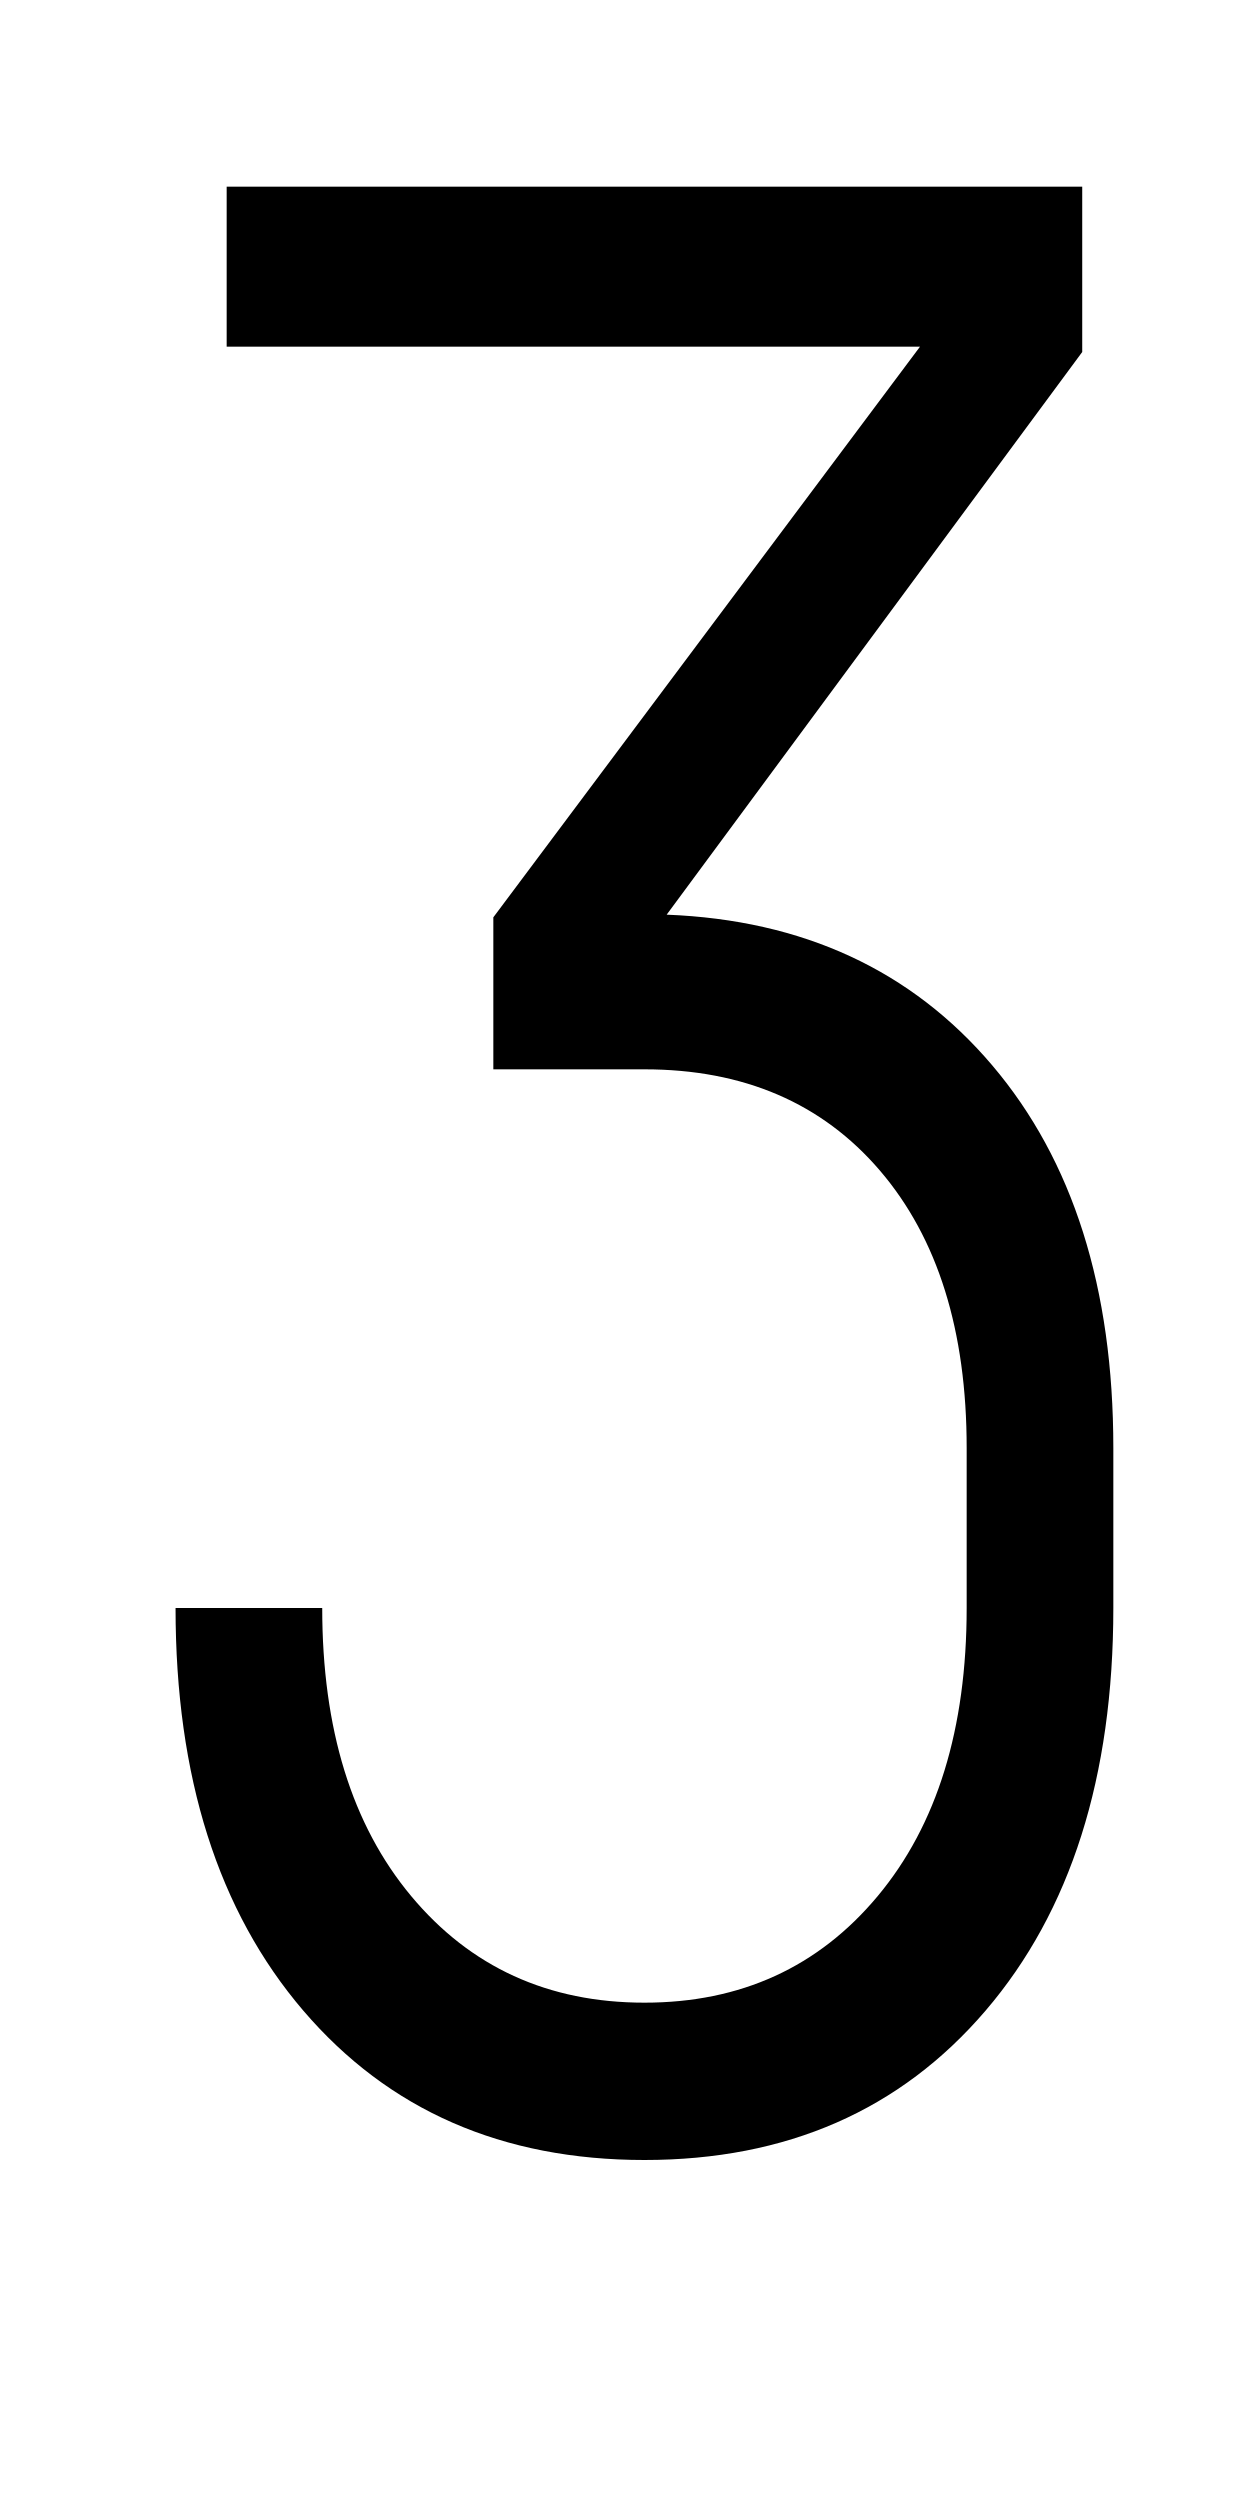
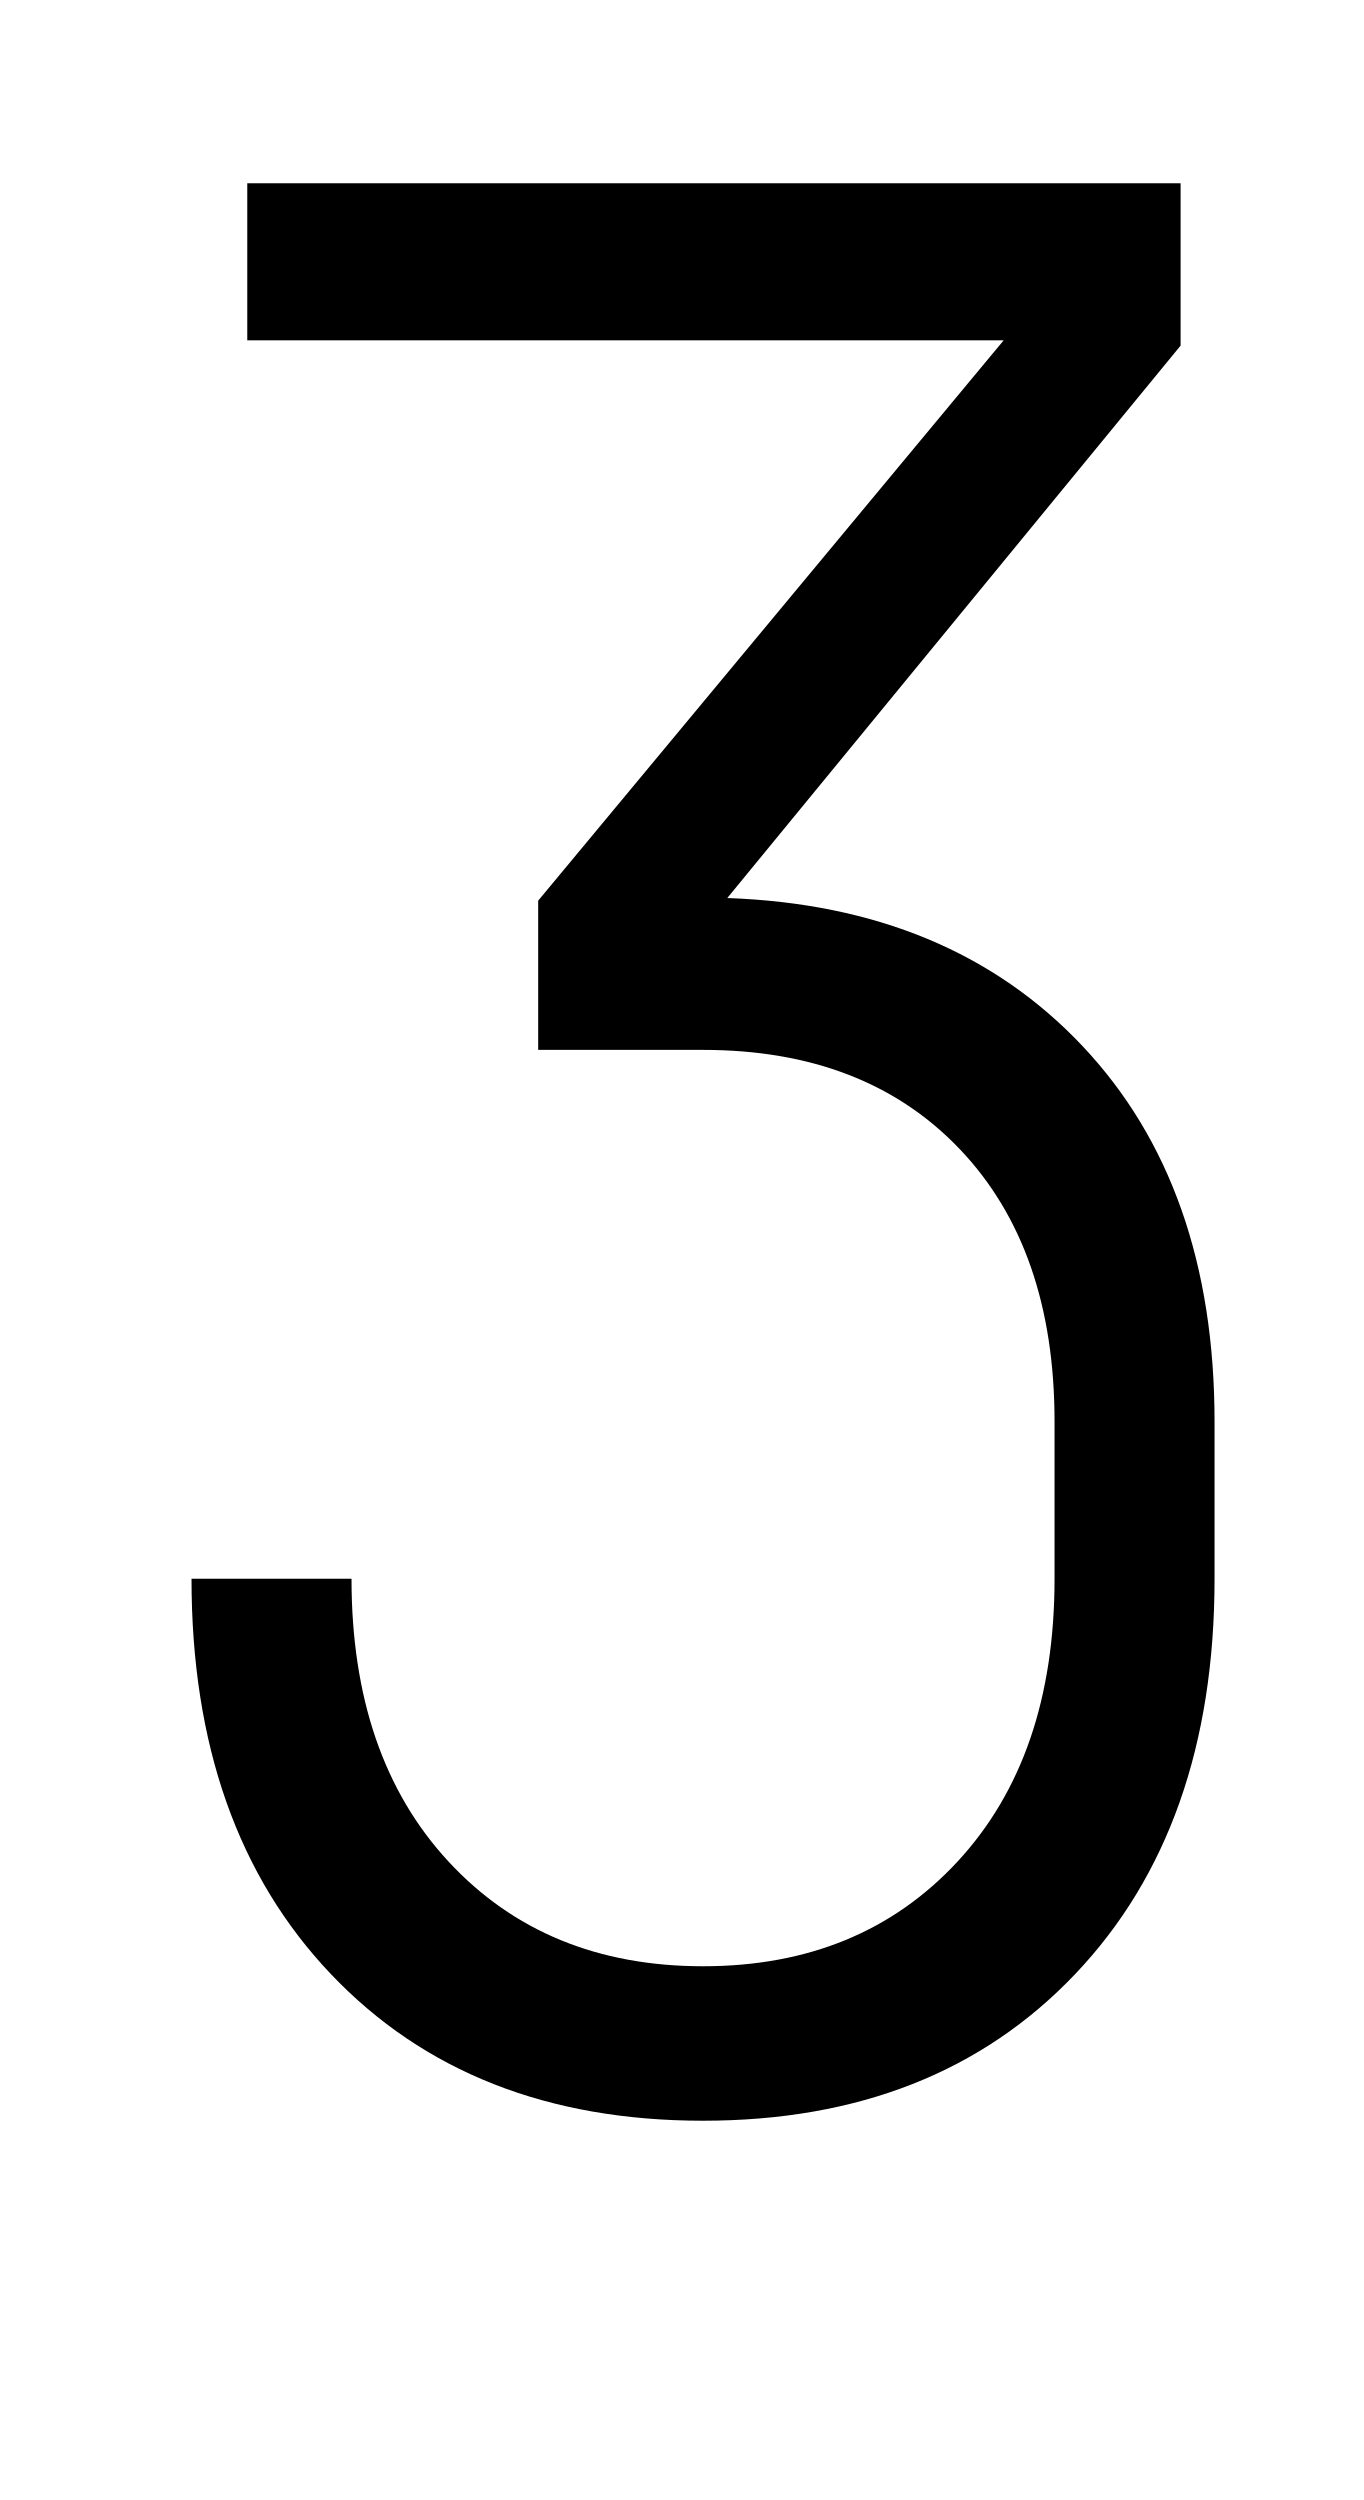
- <svg xmlns="http://www.w3.org/2000/svg" version="1.1" width="18" height="36" viewBox="0 0 18 36">
-   <g transform="translate(0,0), scale(1,1.2)">
+ <svg xmlns="http://www.w3.org/2000/svg" version="1.1" width="18" height="33" viewBox="0 0 18 33">
+   <g transform="translate(0,0), scale(1,1.08)">
    <path d="M9.28 25.92q-3.072 0-4.912-1.792t-1.84-4.832h2.112q0 2.176 1.28 3.456t3.36 1.28 3.36-1.28 1.28-3.456v-1.92q0-2.112-1.248-3.328t-3.392-1.216h-2.176v-1.824l6.144-6.848h-9.984v-1.92h12.32v1.984l-5.984 6.752q2.944 0.096 4.688 1.808t1.744 4.592v1.92q0 3.040-1.84 4.832t-4.912 1.792z" />
  </g>
</svg>
